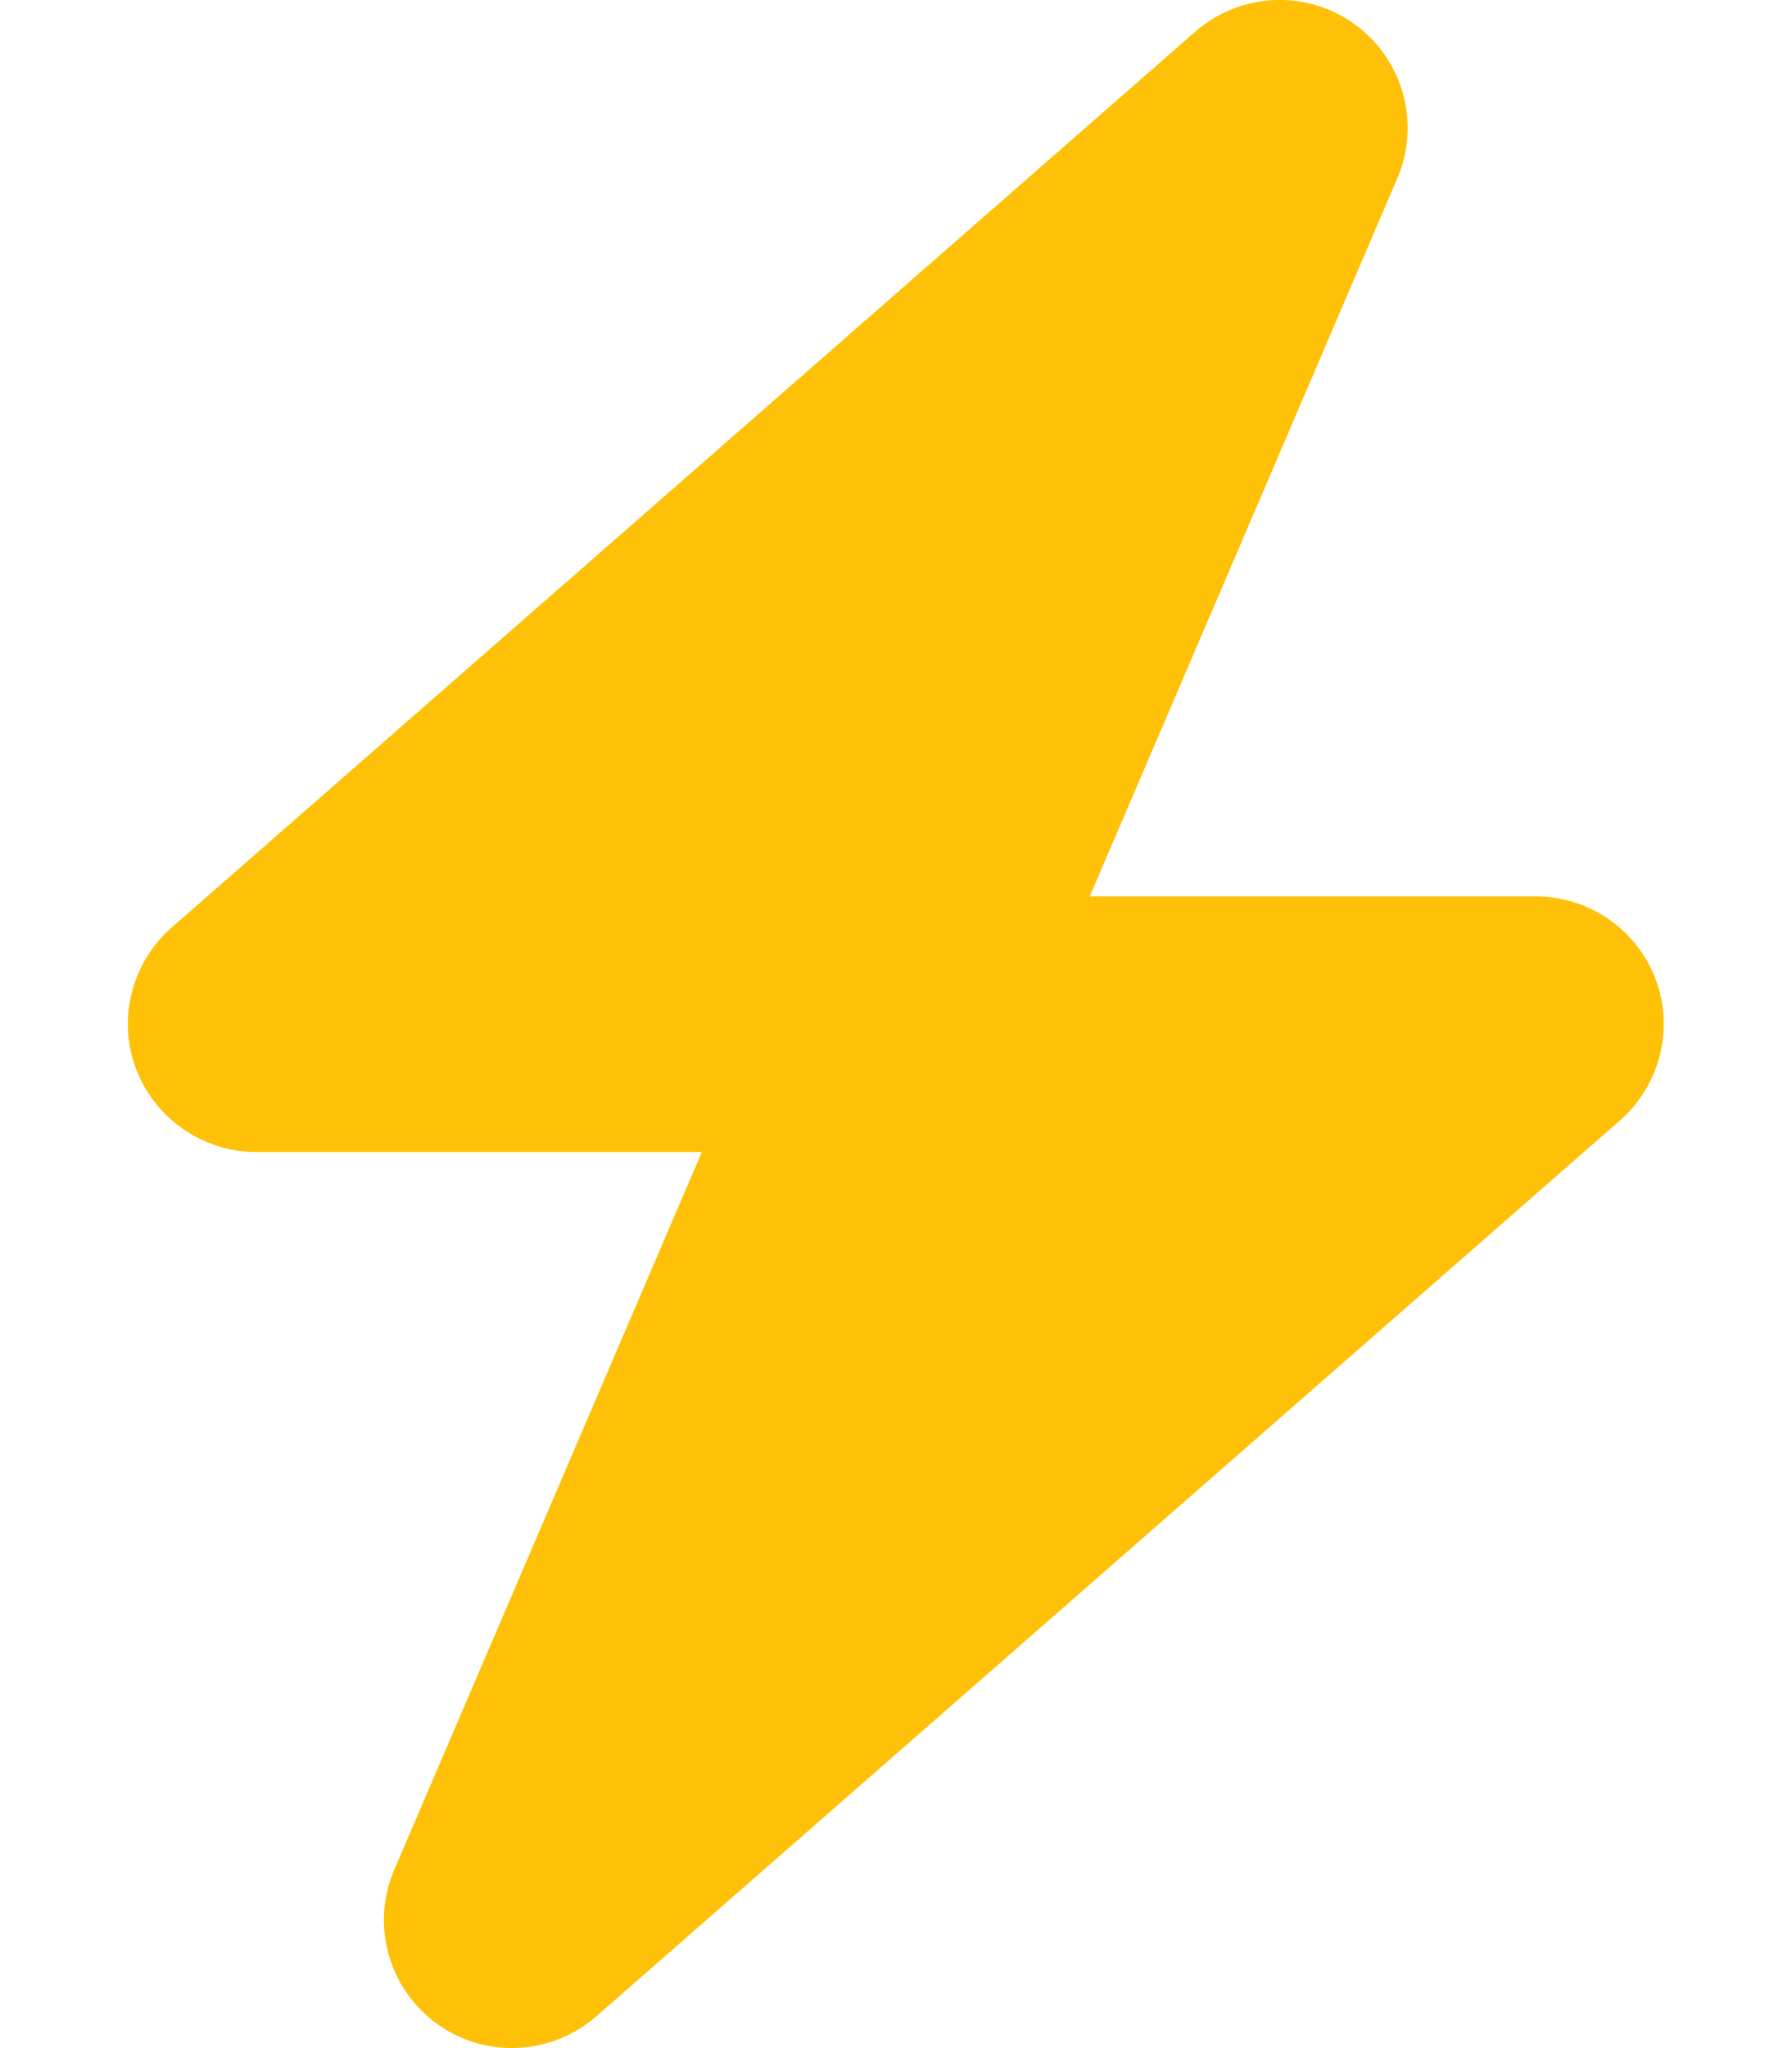
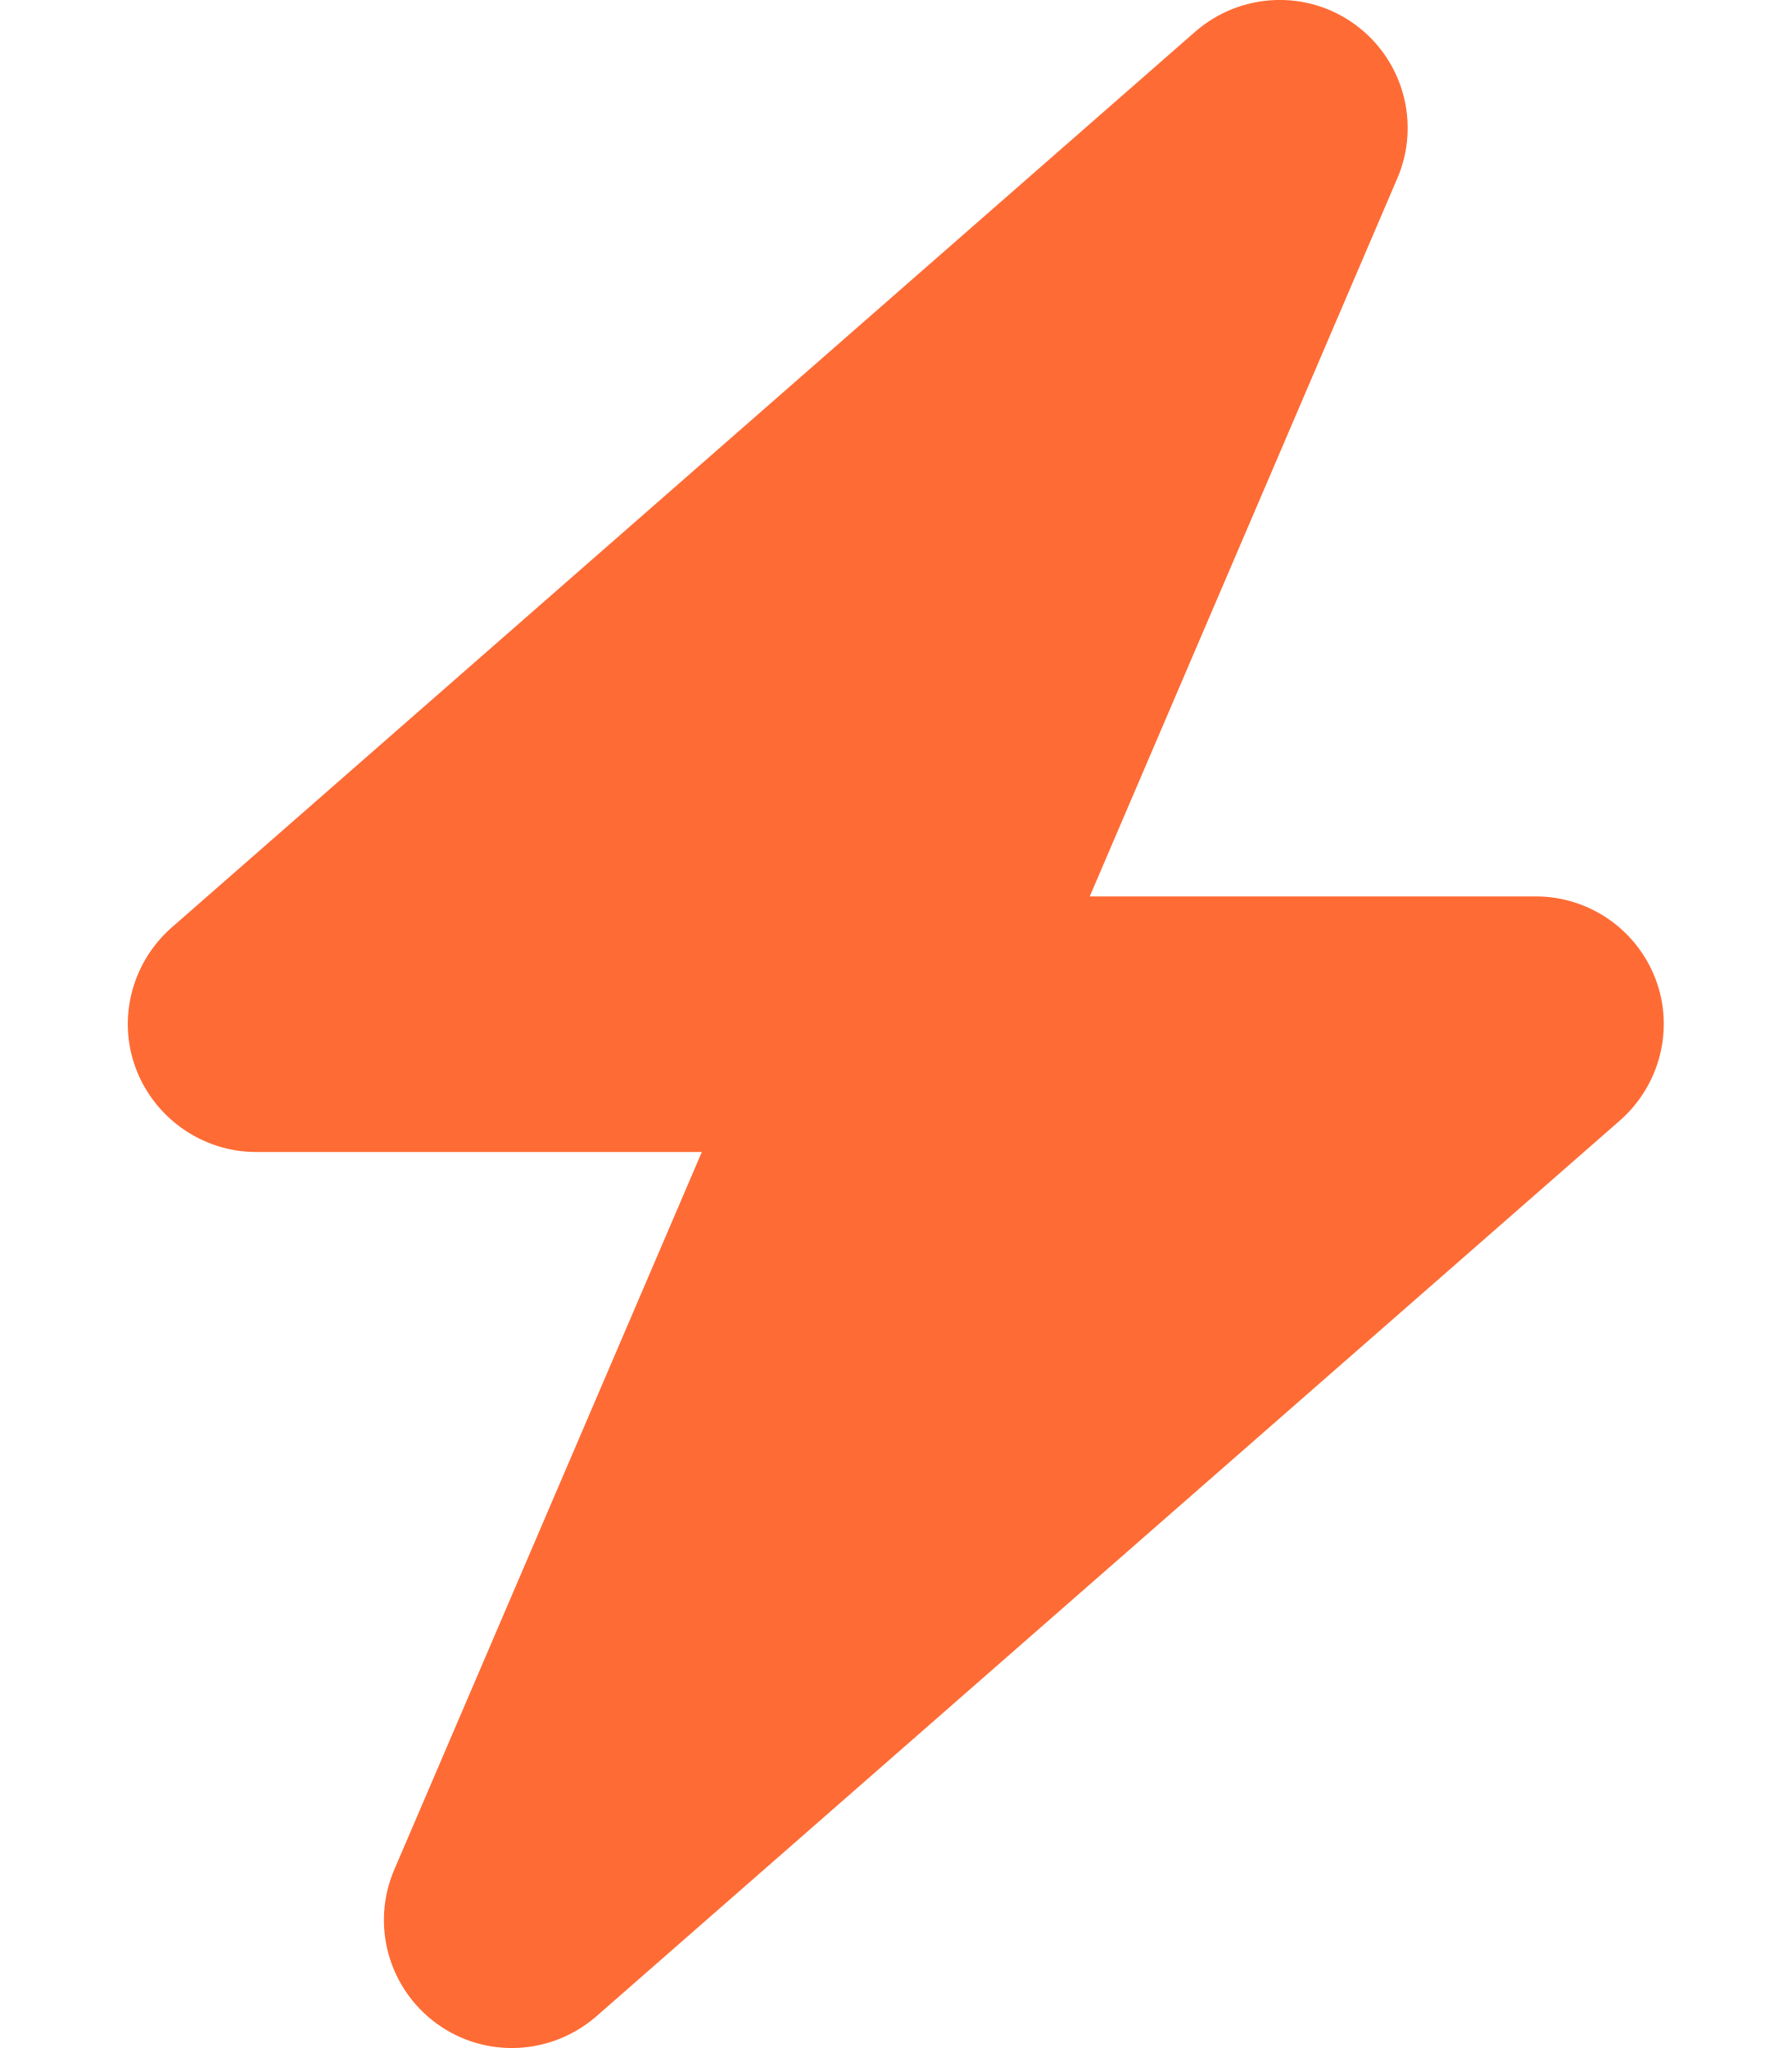
<svg xmlns="http://www.w3.org/2000/svg" viewBox="0 0 448 512">
-   <path fill="#ffc107" d="M349.4 44.6c5.9-13.7 1.5-29.7-10.6-38.5s-28.6-8-39.9 1.8l-256 224c-10 8.8-13.6 22.9-8.9 35.3S50.7 288 64 288H175.5L98.6 467.4c-5.9 13.7-1.5 29.7 10.6 38.5s28.6 8 39.9-1.8l256-224c10-8.8 13.6-22.9 8.9-35.3s-16.6-20.7-30-20.7H272.5L349.4 44.6z" />
+   <path fill="#FF6B35" d="M349.4 44.6c5.9-13.7 1.5-29.7-10.6-38.5s-28.6-8-39.9 1.8l-256 224c-10 8.8-13.6 22.9-8.9 35.3S50.7 288 64 288H175.5L98.6 467.4c-5.9 13.7-1.5 29.7 10.6 38.5s28.6 8 39.9-1.8l256-224c10-8.8 13.6-22.9 8.9-35.3s-16.6-20.7-30-20.7H272.5L349.4 44.6z" />
</svg>
